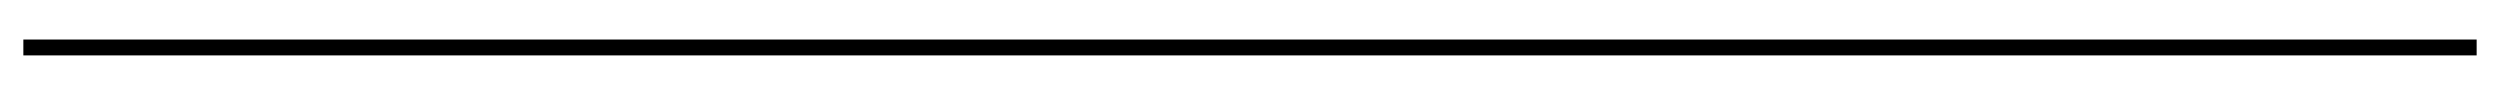
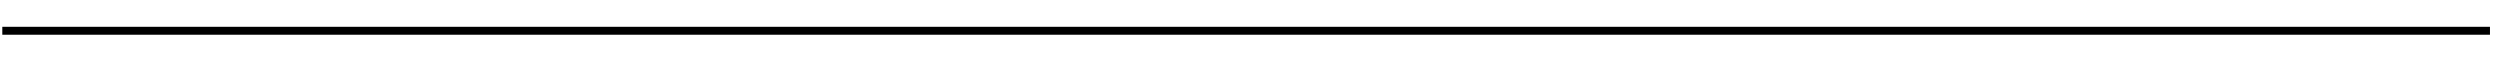
- <svg xmlns="http://www.w3.org/2000/svg" version="1.1" width="158px" height="6px" viewBox="194 672  158 6">
-   <g transform="matrix(0.8642464 0.5030688 -0.5030688 0.8642464 376.6322 -45.70408 )">
-     <path d="M 340 636  L 206 714  " stroke-width="1" stroke="#000000" fill="none" />
+ <svg xmlns="http://www.w3.org/2000/svg" version="1.1" width="316px" height="8px" viewBox="202 564  316 8">
+   <g transform="matrix(0.9763365 0.2162569 -0.2162569 0.9763365 131.3528 -64.41162 )">
+     <path d="M 513 534  L 206 602  " stroke-width="1" stroke="#000000" fill="none" />
  </g>
</svg>
